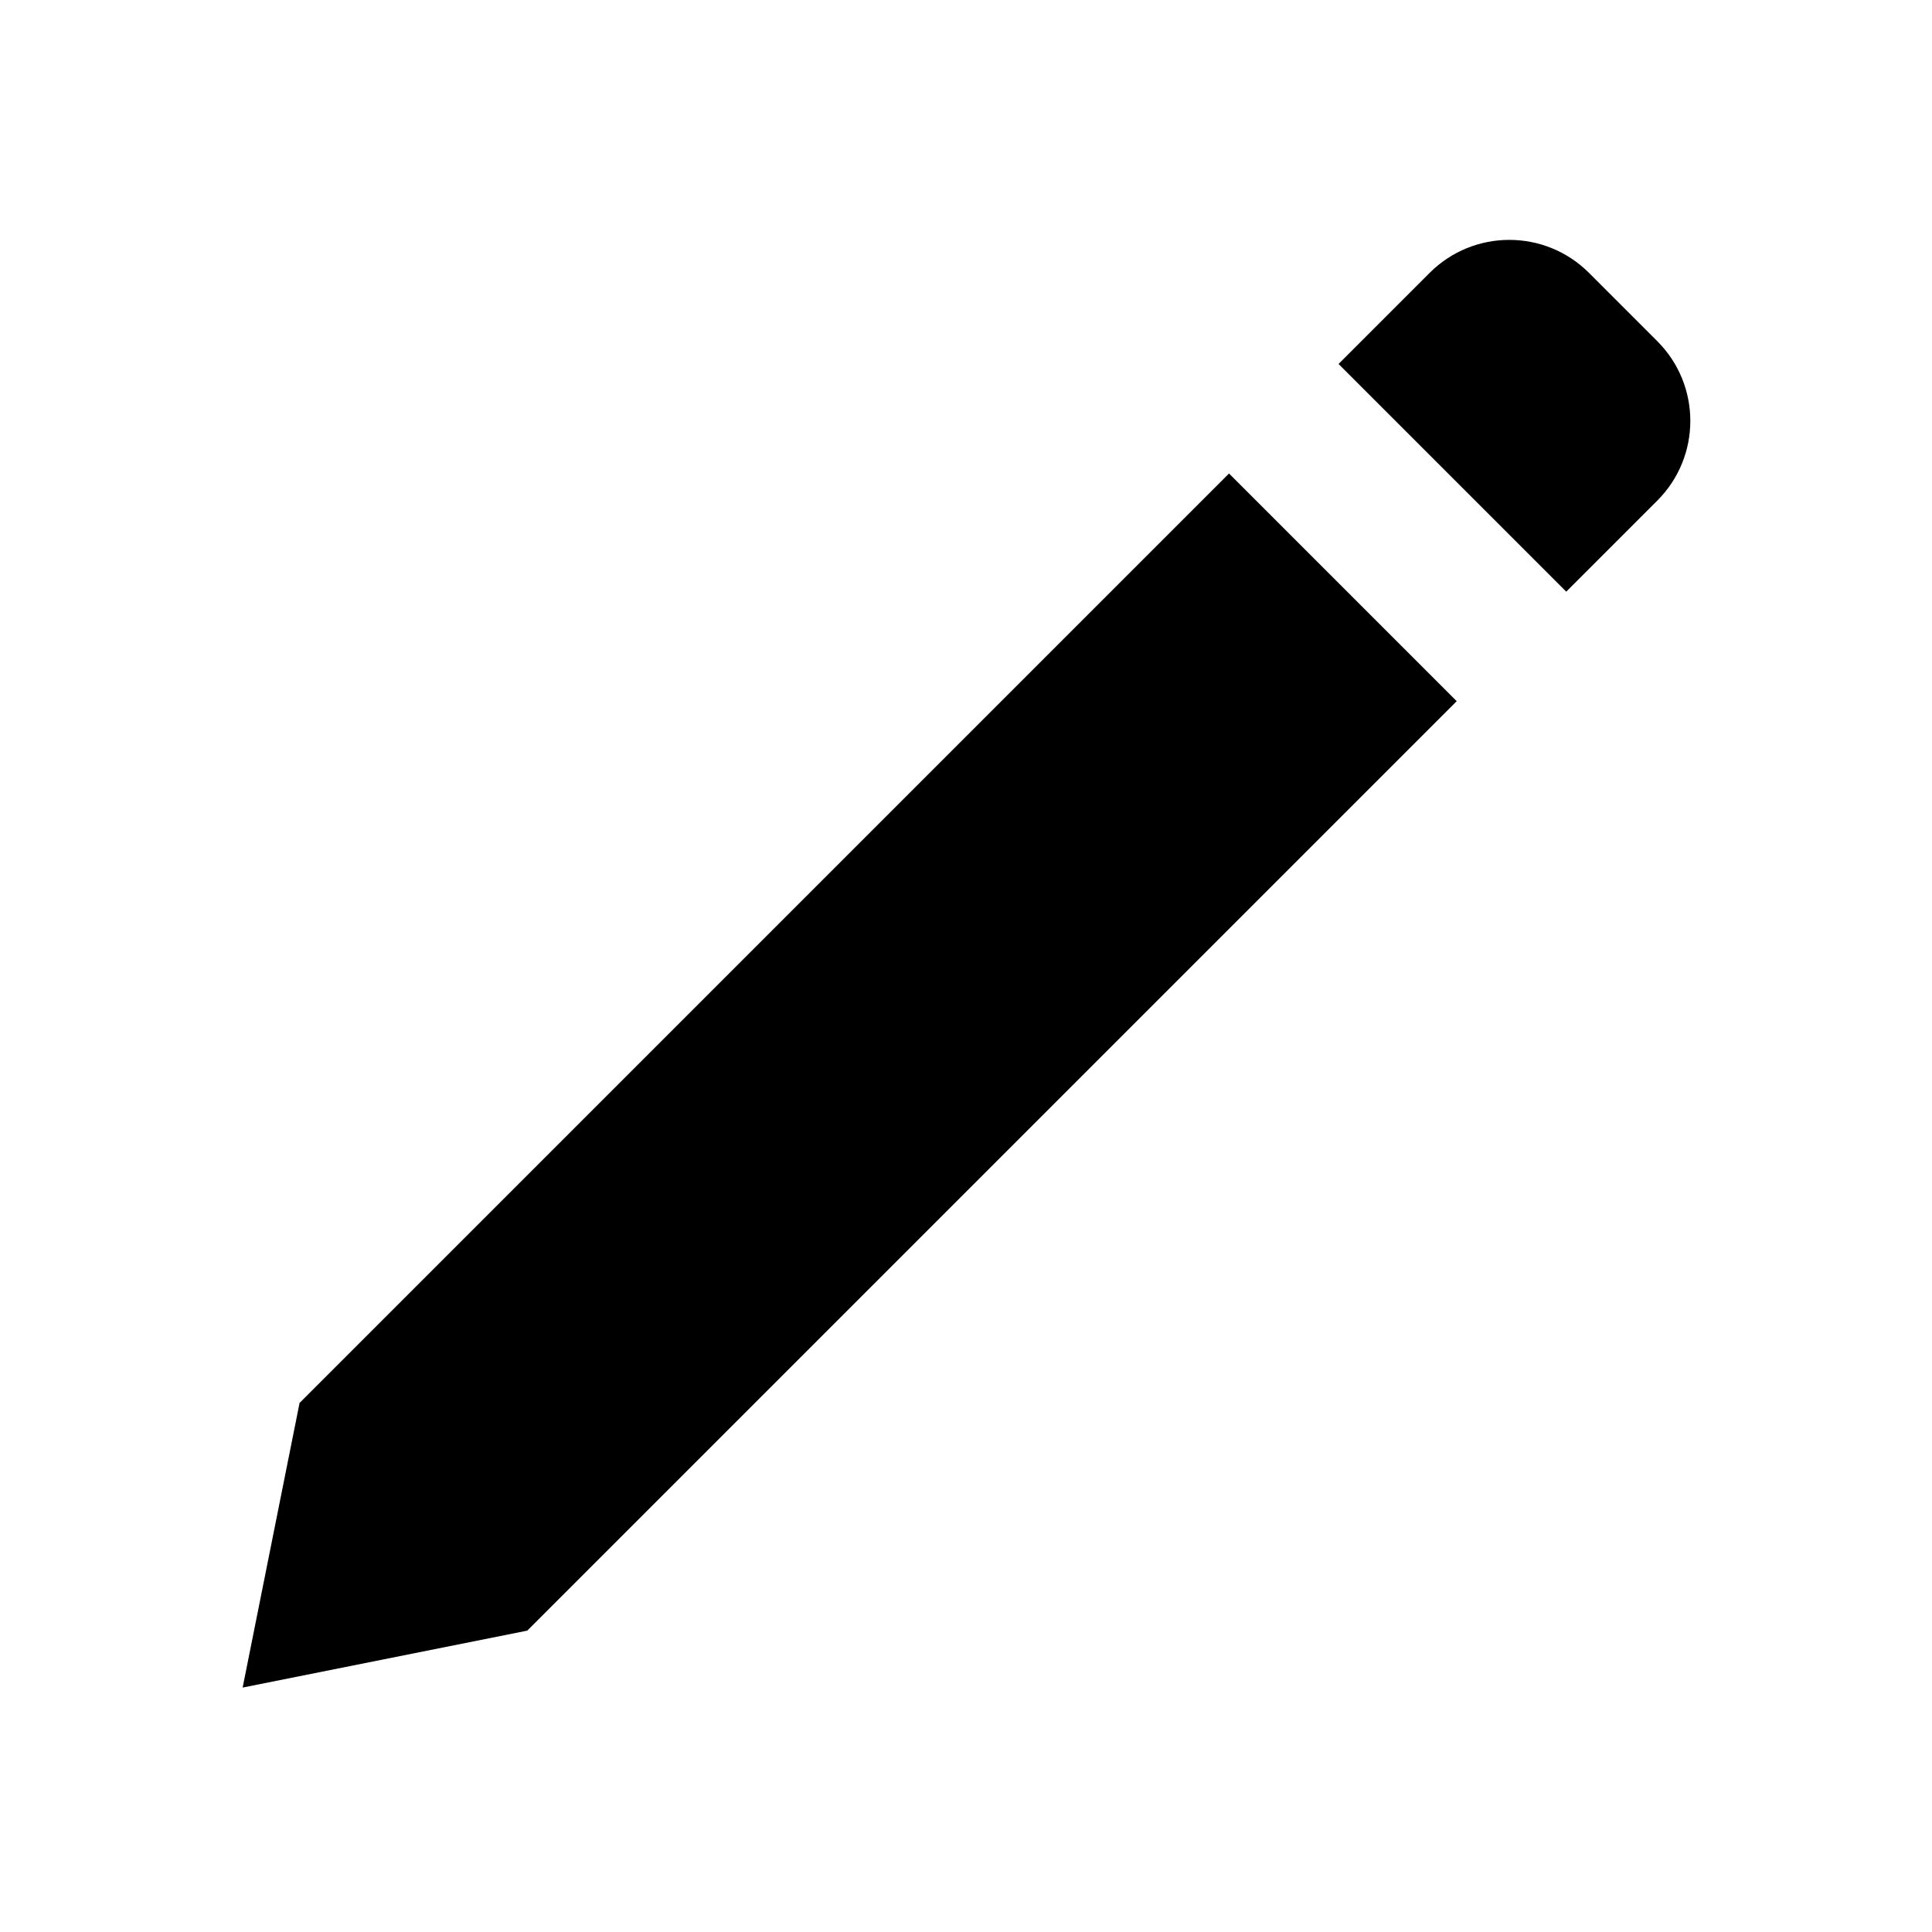
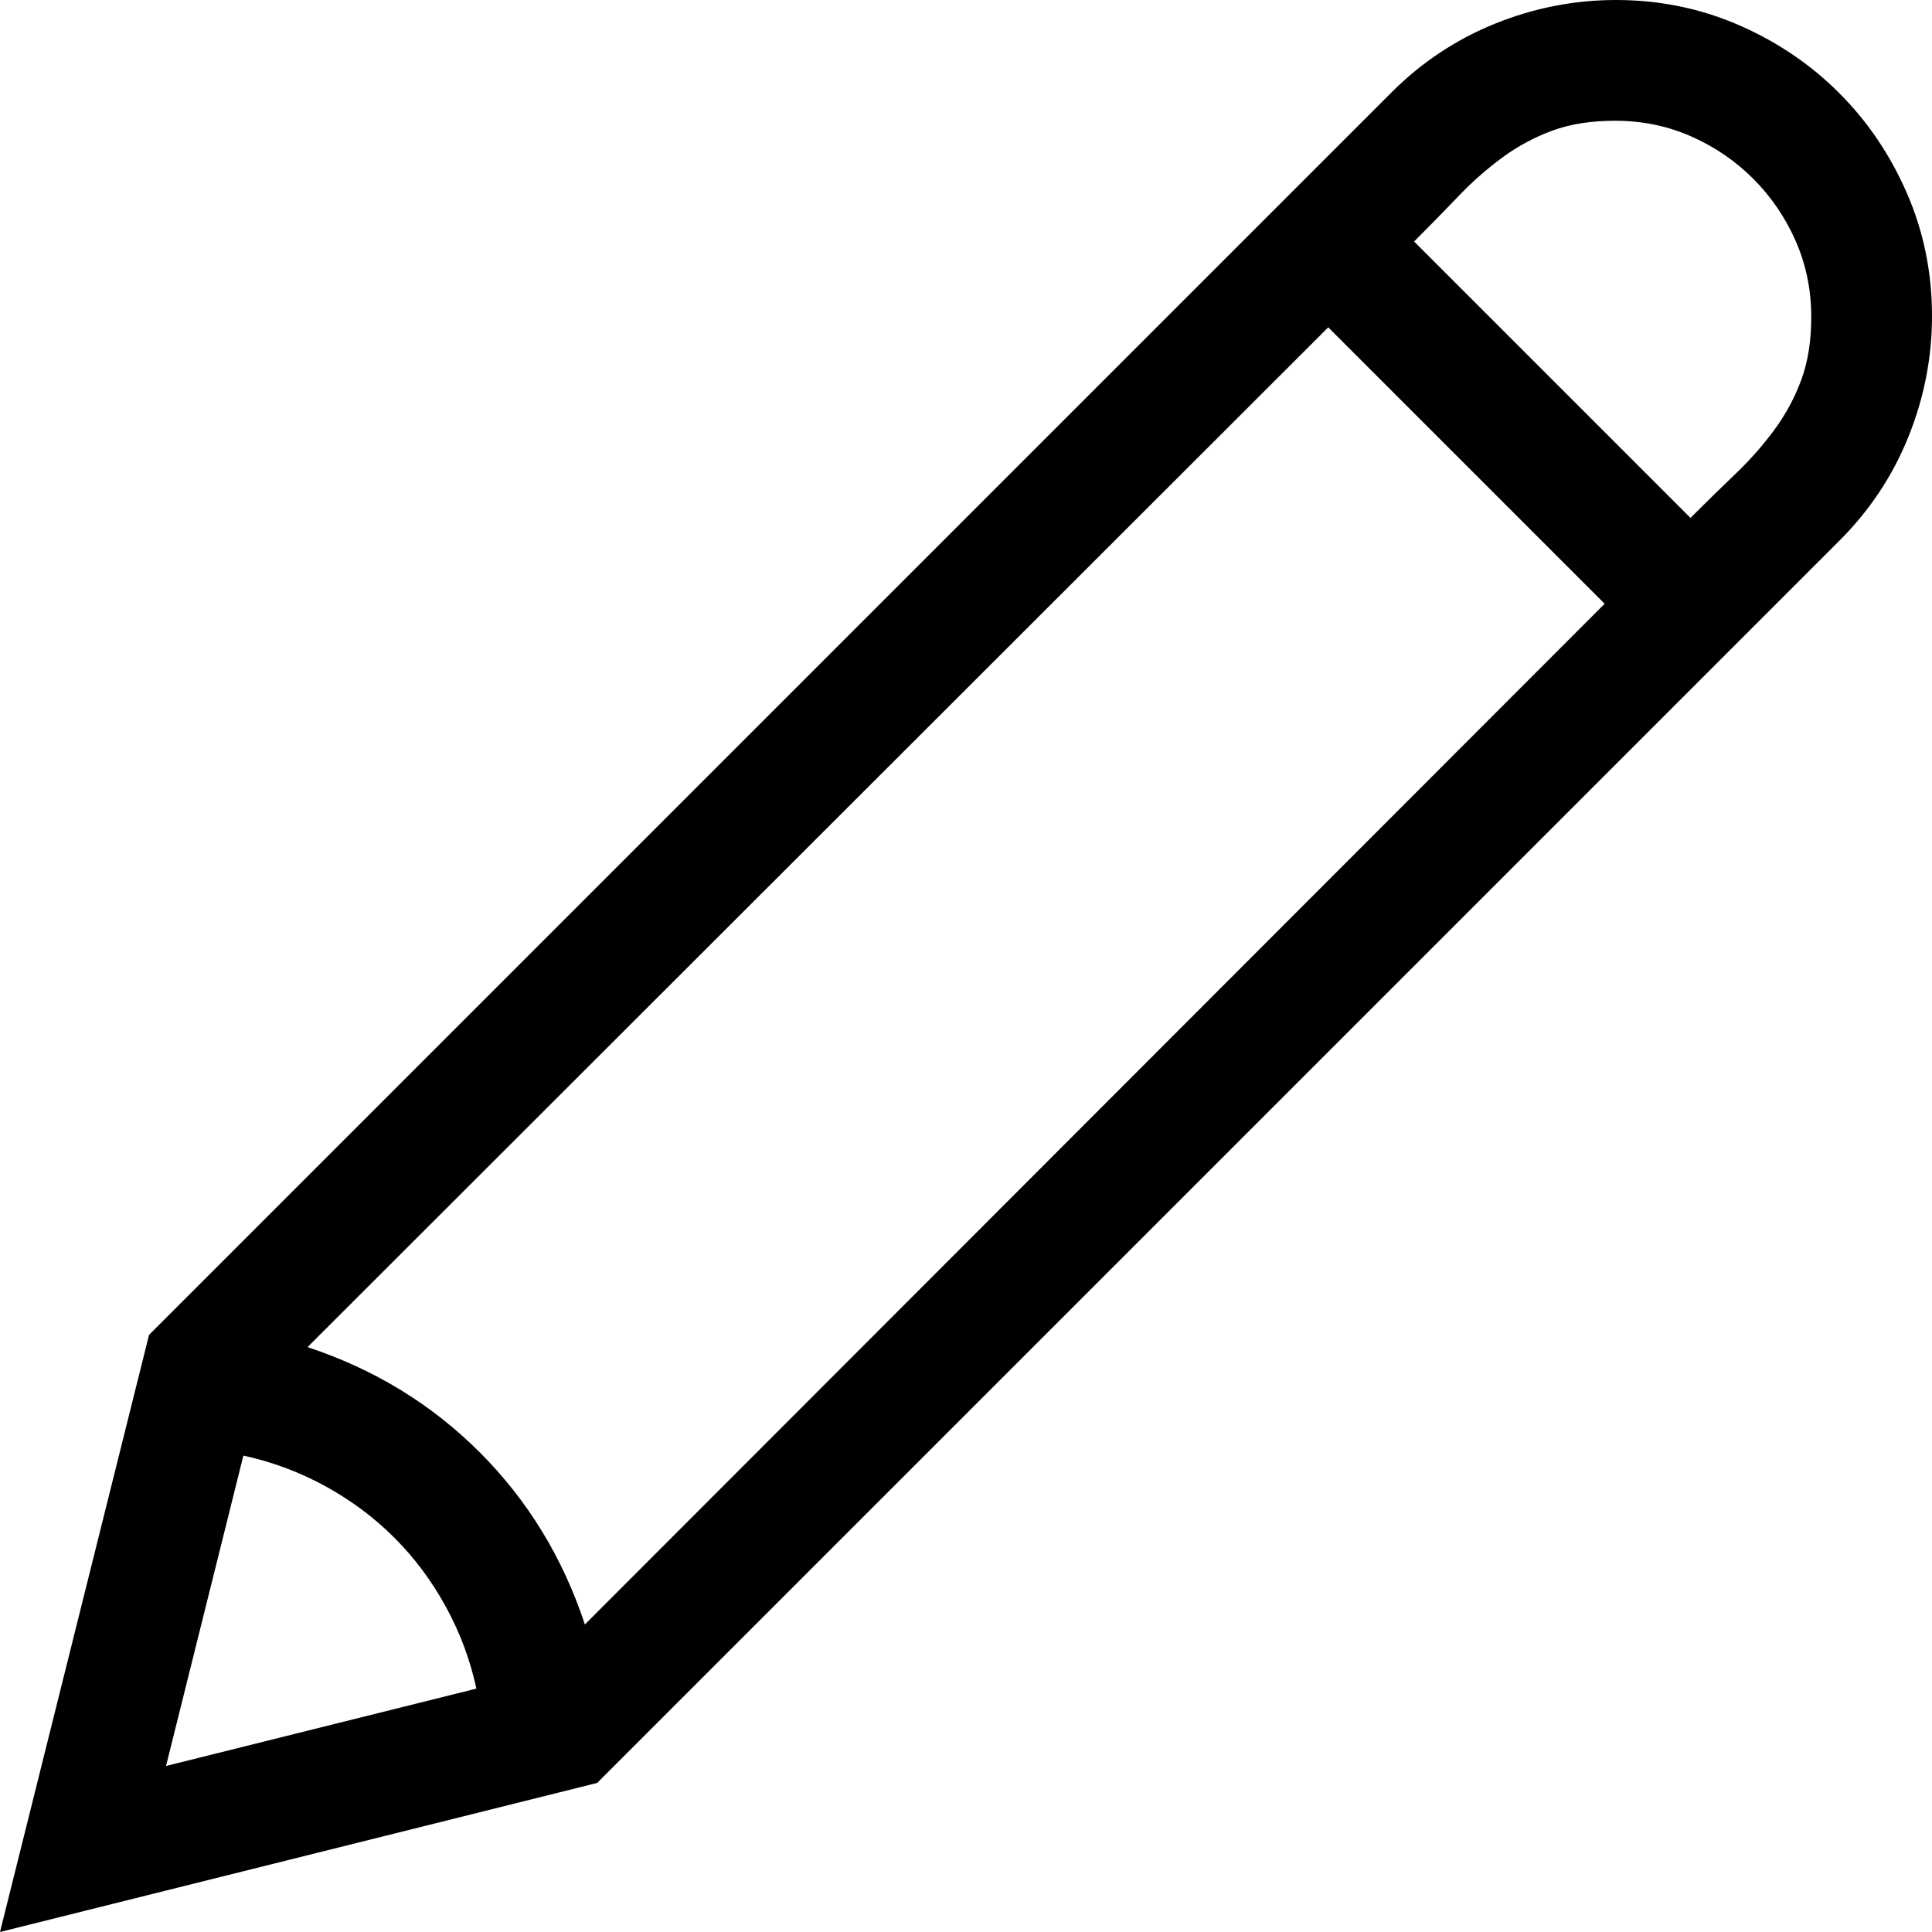
<svg xmlns="http://www.w3.org/2000/svg" width="240" height="240" viewBox="0 0 240 240">
-   <path d="M194.563 73.497L166.28 45.213 177.593 33.9c5.467-5.467 14.332-5.467 19.799 0l8.485 8.486c5.468 5.467 5.468 14.331 0 19.799l-11.314 11.313zm-13.606 13.607l-115.46 115.46-35.355 7.07 7.071-35.355 115.46-115.46 28.284 28.285z" fill-rule="evenodd" />
+   <path d="M240 39.258c0 5.156-.977 10.156-2.93 15-1.953 4.844-4.804 9.14-8.554 12.89L74.18 221.484 0 240l18.516-74.18L172.852 11.484c3.75-3.75 8.046-6.601 12.89-8.554 4.844-1.953 9.844-2.93 15-2.93 5.39 0 10.469 1.035 15.235 3.105 4.765 2.07 8.925 4.883 12.48 8.438 3.555 3.555 6.367 7.715 8.438 12.48 2.07 4.766 3.105 9.844 3.105 15.235zM38.203 167.344c8.281 2.734 15.41 7.09 21.387 13.066 5.976 5.977 10.332 13.106 13.066 21.387L199.336 75 165 40.664 38.203 167.344zm-17.578 52.031l38.555-9.61a37.746 37.746 0 0 0-3.809-10.195c-1.758-3.203-3.887-6.054-6.387-8.554-2.5-2.5-5.351-4.63-8.554-6.387a37.746 37.746 0 0 0-10.196-3.809l-9.609 38.555zM210 64.335a355.052 355.052 0 0 1 5.625-5.507 41.746 41.746 0 0 0 4.805-5.45 25.087 25.087 0 0 0 3.34-6.21c.82-2.227 1.23-4.824 1.23-7.793 0-3.36-.645-6.504-1.934-9.434a25.17 25.17 0 0 0-13.007-13.007c-2.93-1.29-6.075-1.934-9.434-1.934-2.969 0-5.566.41-7.793 1.23a25.087 25.087 0 0 0-6.21 3.34 41.746 41.746 0 0 0-5.45 4.805A355.052 355.052 0 0 1 175.664 30L210 64.336z" fill-rule="evenodd" />
</svg>
